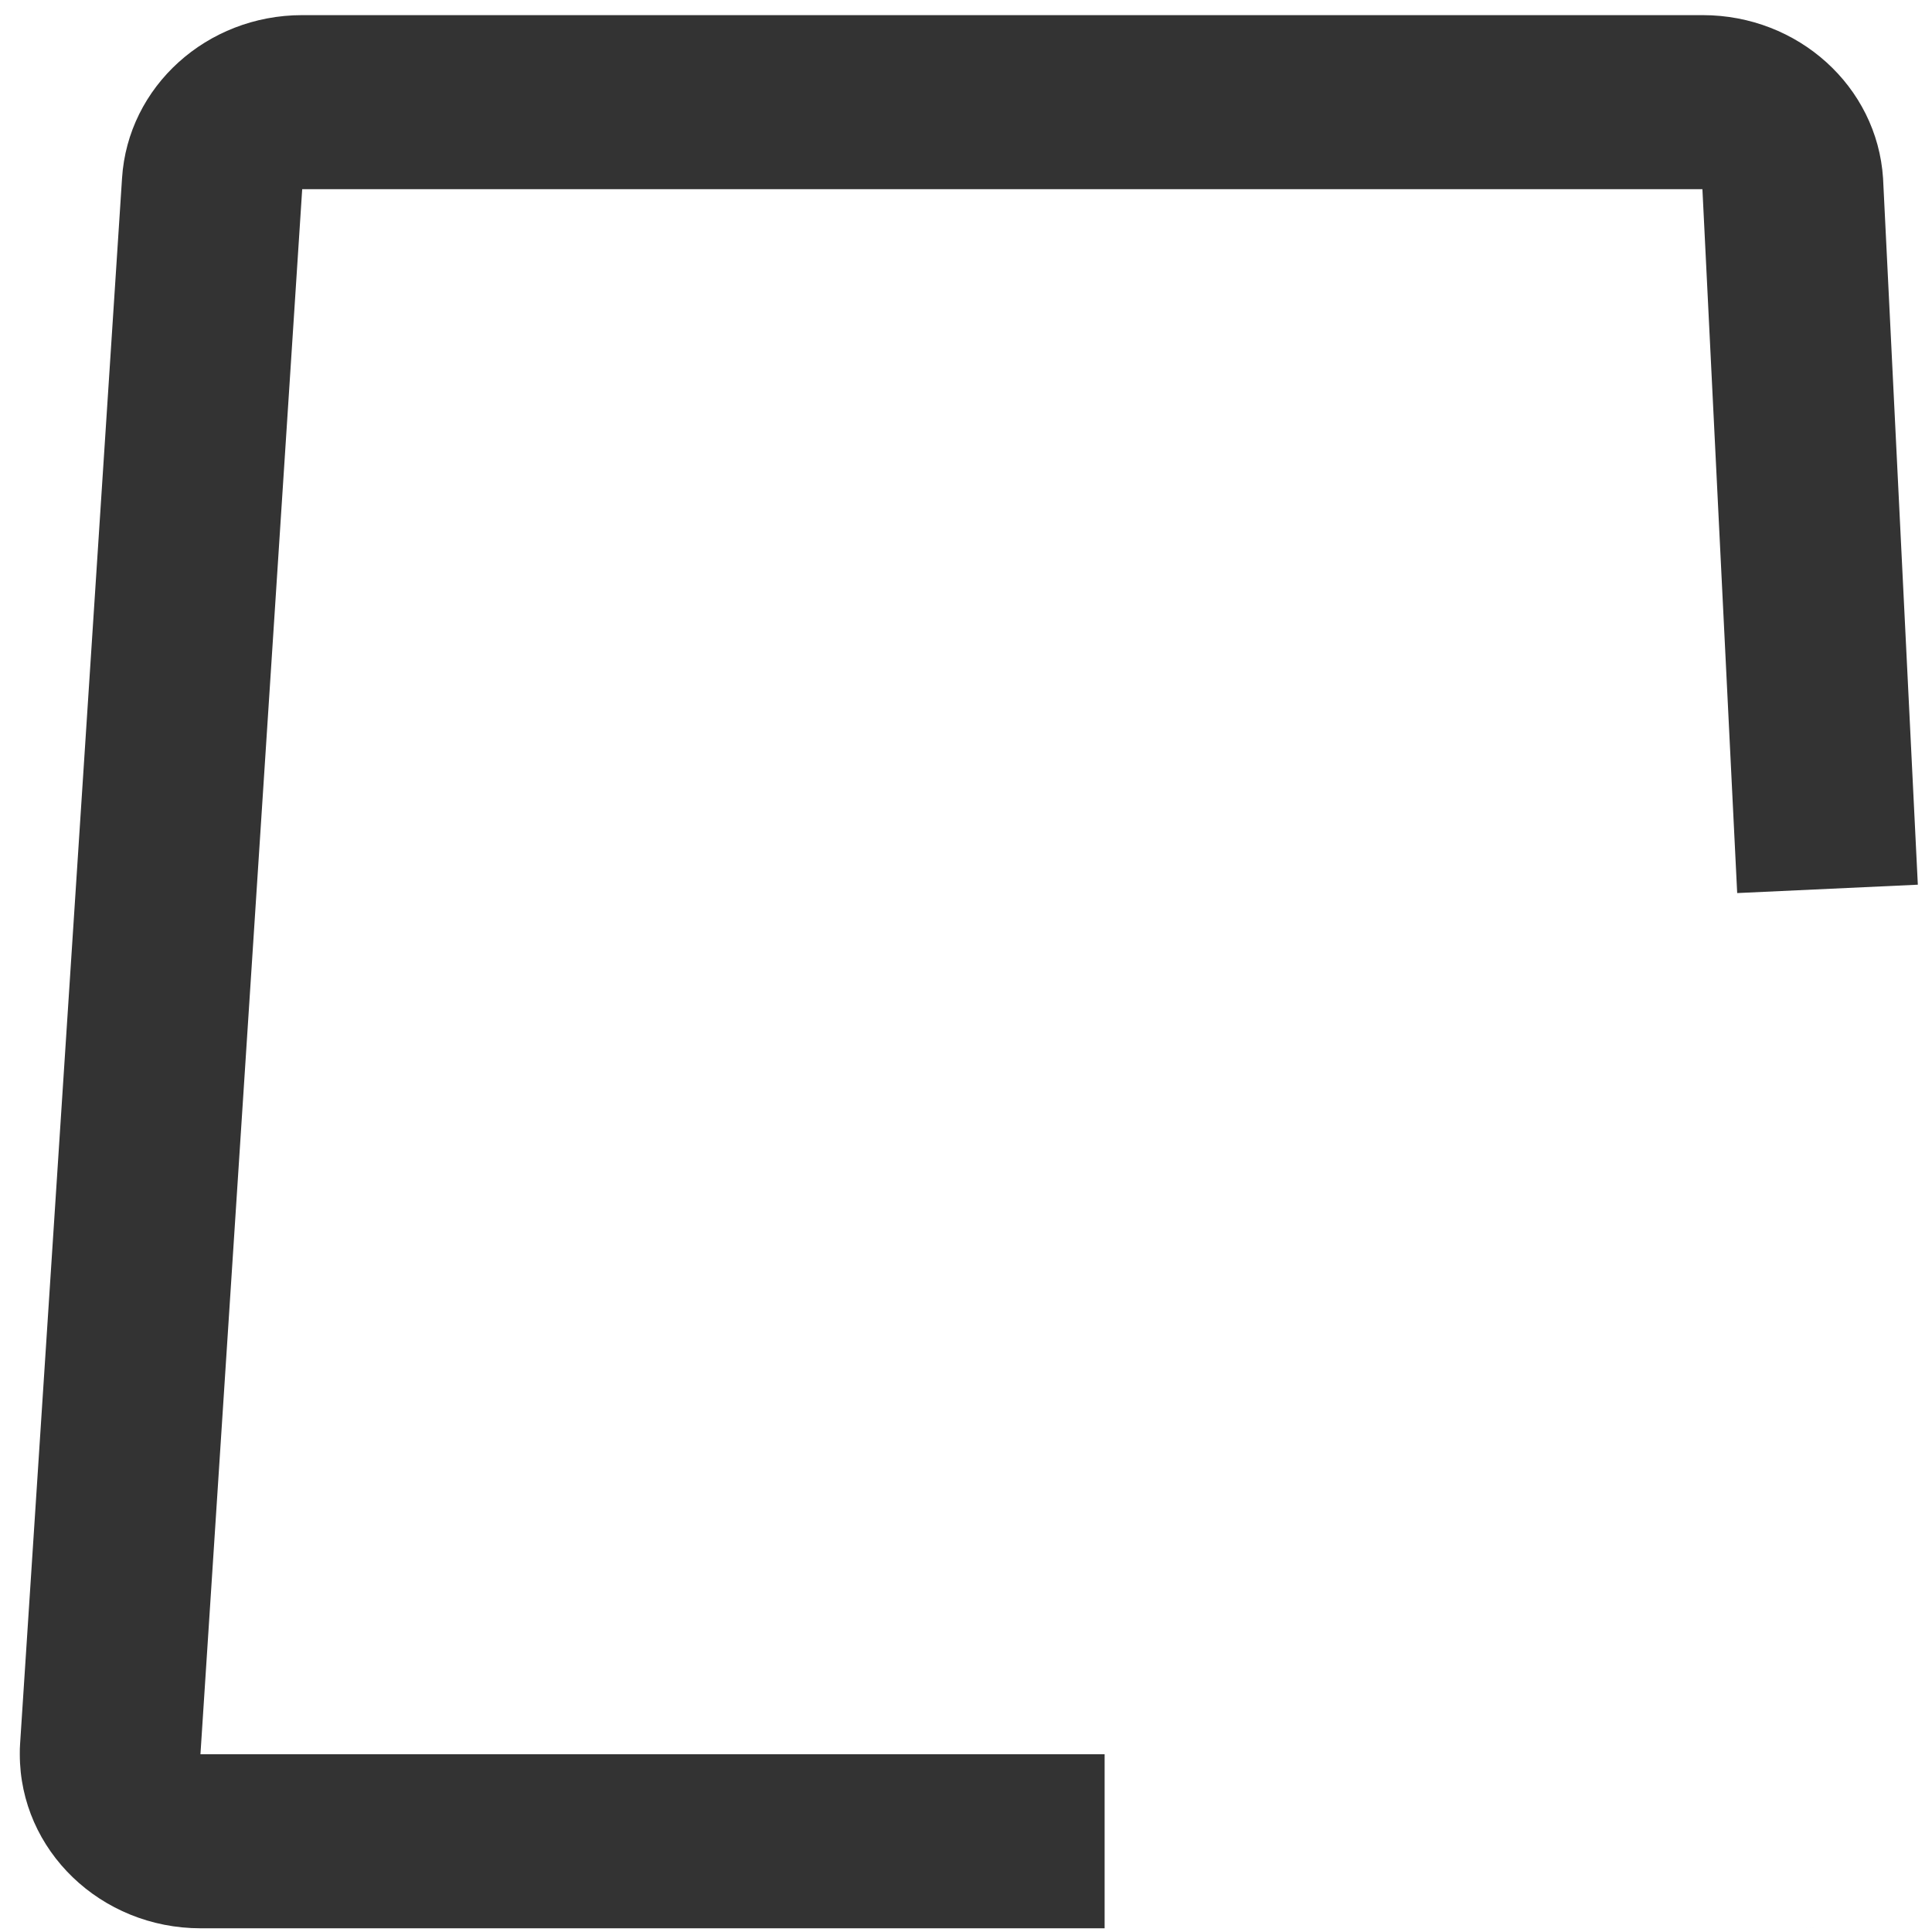
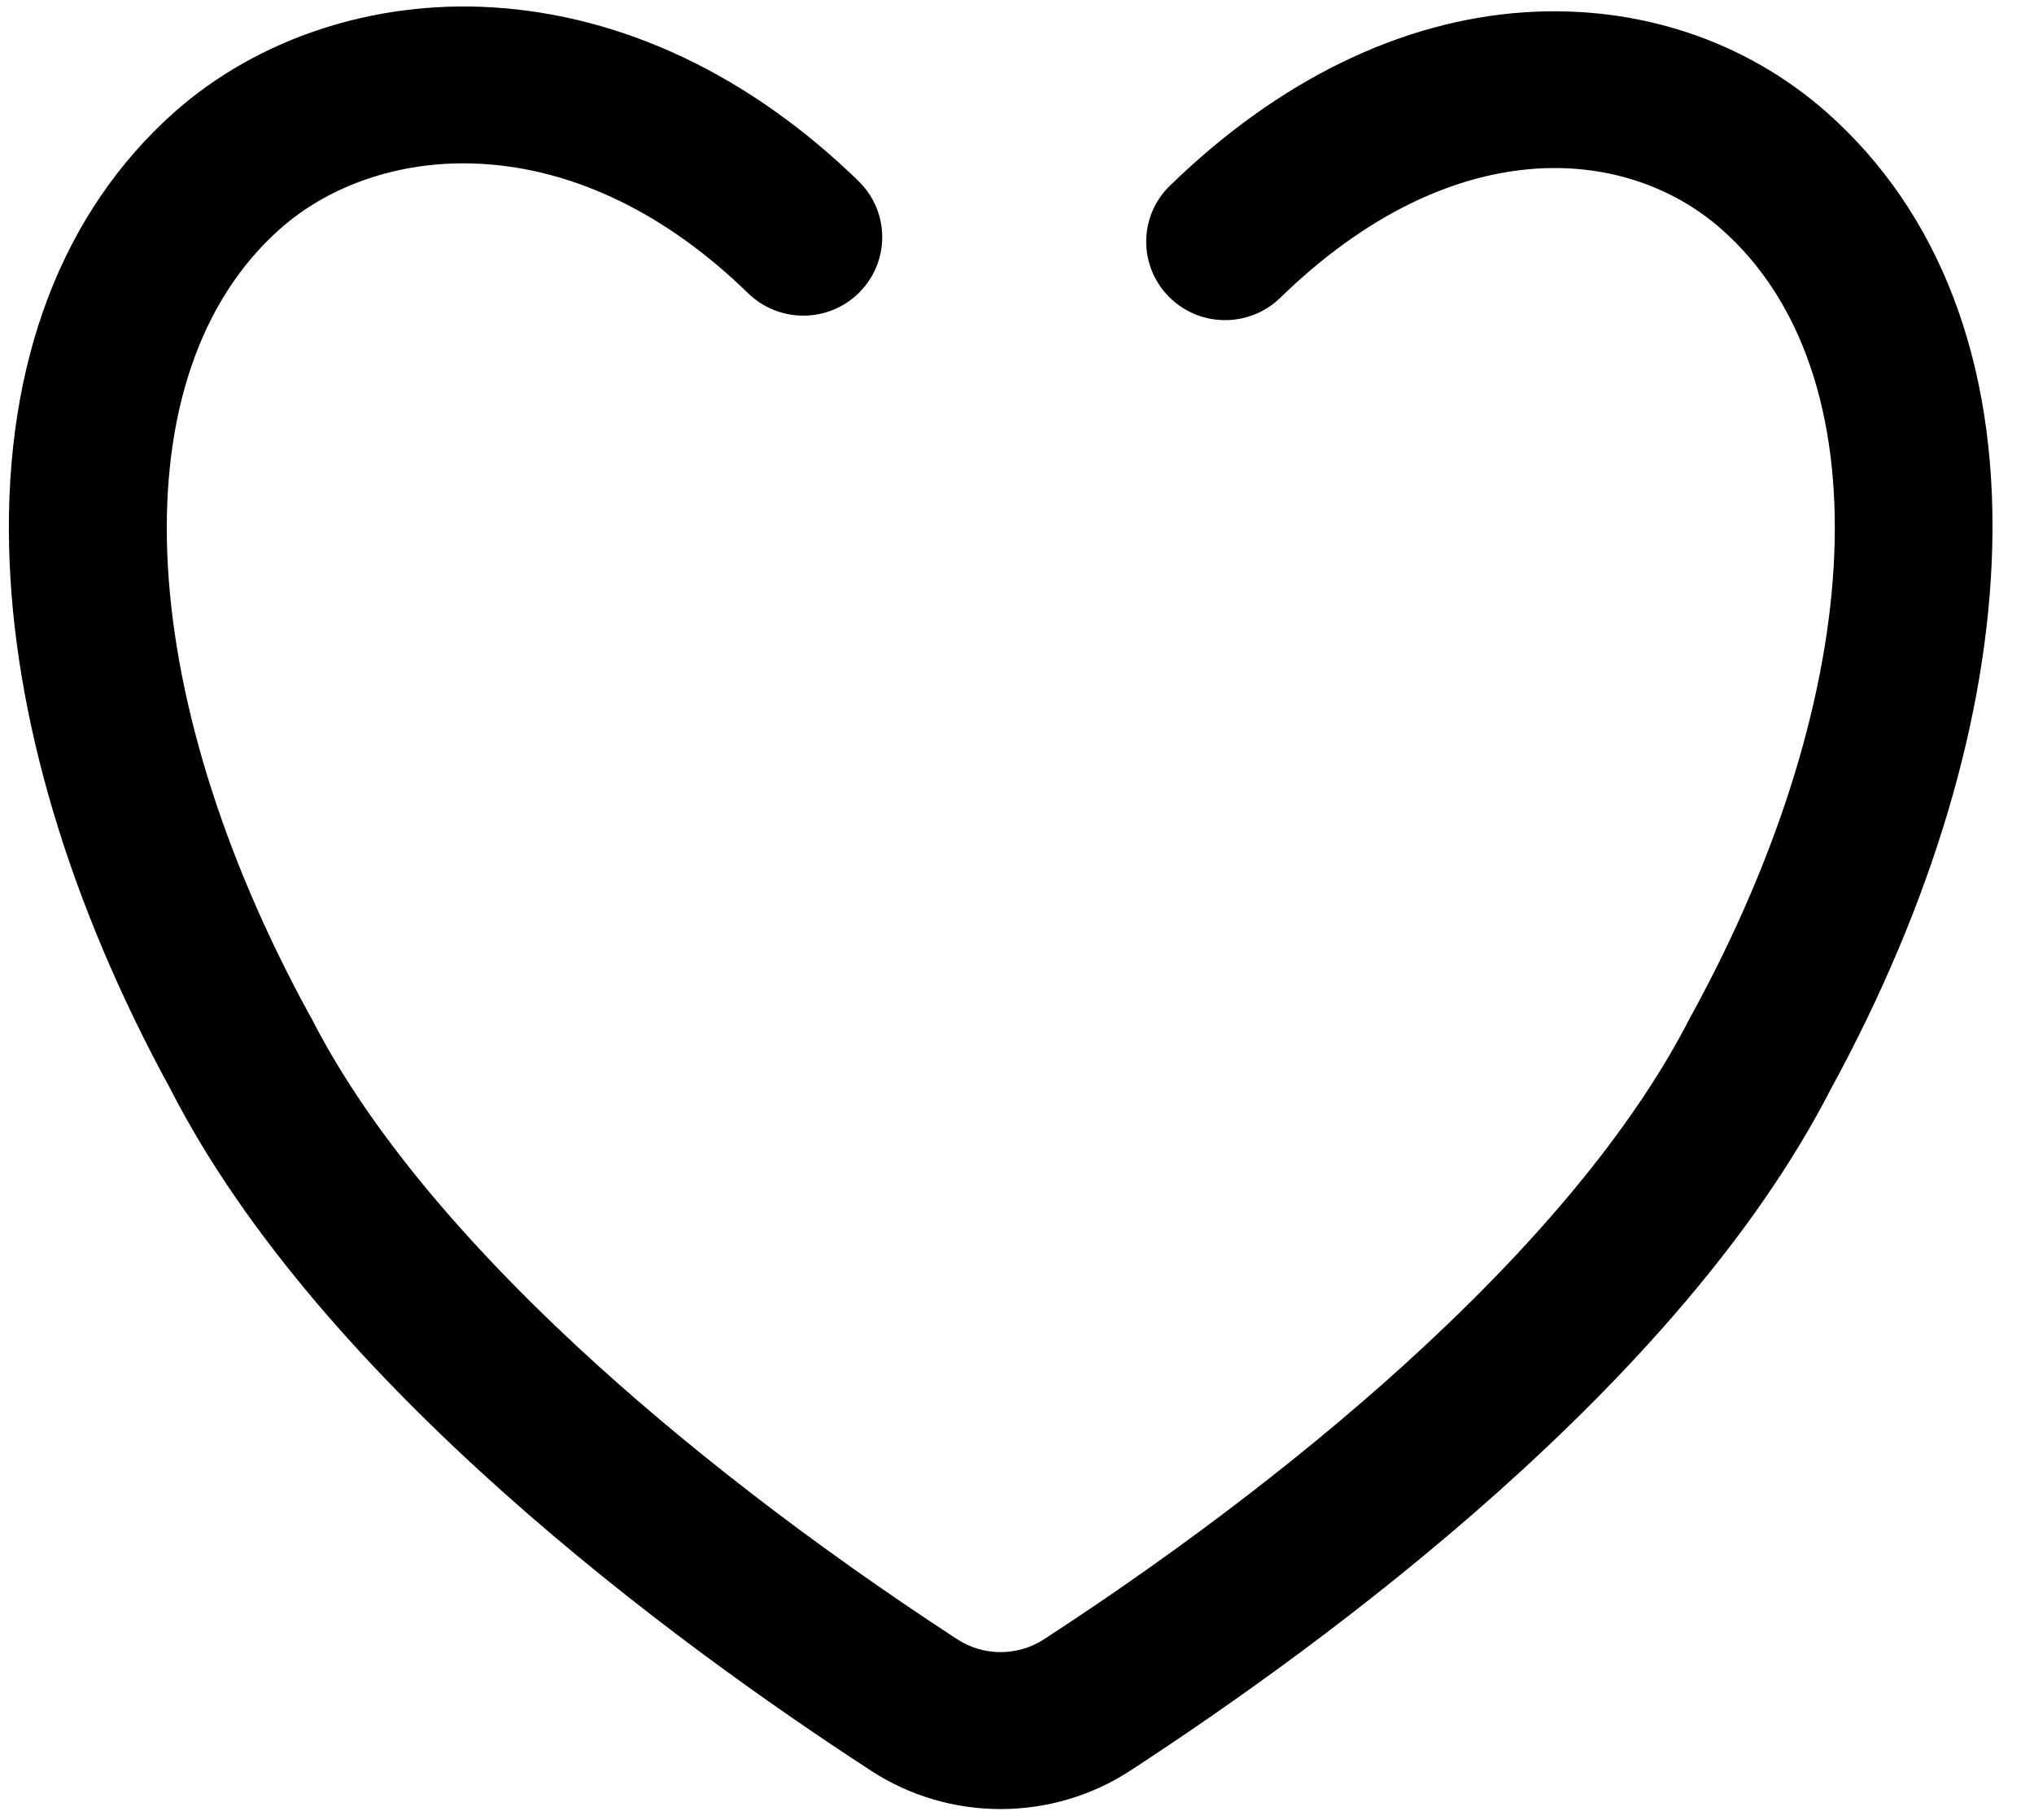
- <svg xmlns="http://www.w3.org/2000/svg" version="1.1" width="12px" height="12px">
-   <g transform="matrix(1 0 0 1 -180 -805 )">
-     <path d="M 11.204 11.975  C 11.229 11.975  11.253 11.975  11.275 11.973  L 11.204 11.975  Z M 11.204 11.975  L 11.275 11.973  C 11.251 11.975  11.229 11.975  11.204 11.975  Z M 10.79 5.547  L 11.912 5.495  L 11.696 1.107  C 11.659 0.537  11.168 0.094  10.576 0.094  L 1.877 0.094  C 1.285 0.094  0.794 0.537  0.758 1.107  L 0.125 10.828  C 0.123 10.851  0.123 10.873  0.123 10.896  C 0.123 11.493  0.626 11.977  1.247 11.977  L 6.861 11.977  L 6.861 10.896  L 1.245 10.896  L 1.877 1.175  L 10.574 1.175  L 10.79 5.547  Z M 10.79 5.547  L 11.912 5.495  L 11.696 1.107  C 11.659 0.537  11.168 0.094  10.576 0.094  L 1.877 0.094  C 1.285 0.094  0.794 0.537  0.758 1.107  L 0.125 10.828  C 0.123 10.851  0.123 10.873  0.123 10.896  C 0.123 11.493  0.626 11.977  1.247 11.977  L 6.861 11.977  L 6.861 10.896  L 1.245 10.896  L 1.877 1.175  L 10.574 1.175  L 10.79 5.547  Z " fill-rule="nonzero" fill="#333333" stroke="none" transform="matrix(1 0 0 1 180 805 )" />
+ <svg xmlns="http://www.w3.org/2000/svg" version="1.1" width="19px" height="17px">
+   <g transform="matrix(1 0 0 1 -339 -801 )">
+     <path d="M 18.61 5.104  C 18.653 3.384  18.118 1.982  17.063 1.049  C 16.304 0.379  15.305 0.047  14.252 0.114  C 13.09 0.189  11.94 0.75  10.928 1.735  C 10.637 2.018  10.633 2.482  10.918 2.771  C 11.203 3.06  11.669 3.064  11.96 2.781  C 13.552 1.231  15.178 1.344  16.082 2.142  C 17.59 3.473  17.476 6.426  15.797 9.489  L 15.787 9.507  C 15.296 10.467  14.462 11.499  13.306 12.575  C 12.31 13.502  11.081 14.449  9.752 15.313  C 9.506 15.473  9.188 15.473  8.942 15.313  C 7.613 14.447  6.383 13.5  5.388 12.575  C 4.232 11.499  3.395 10.467  2.907 9.507  L 2.896 9.489  C 1.221 6.432  1.109 3.477  2.614 2.14  C 3.096 1.711  3.786 1.488  4.502 1.531  C 5.37 1.581  6.228 1.998  6.988 2.739  C 7.279 3.022  7.745 3.018  8.03 2.729  C 8.315 2.439  8.311 1.976  8.02 1.692  C 7.002 0.701  5.815 0.14  4.588 0.068  C 3.483 0.003  2.404 0.361  1.63 1.047  C 0.578 1.982  0.045 3.386  0.085 5.106  C 0.122 6.687  0.645 8.441  1.596 10.181  C 3.002 12.925  6.294 15.343  8.134 16.539  C 8.502 16.78  8.925 16.899  9.347 16.899  C 9.768 16.899  10.192 16.78  10.56 16.539  C 12.398 15.341  15.689 12.925  17.098 10.181  C 18.048 8.441  18.571 6.687  18.61 5.104  Z " fill-rule="nonzero" fill="#000000" stroke="none" transform="matrix(1 0 0 1 339 801 )" />
  </g>
</svg>
